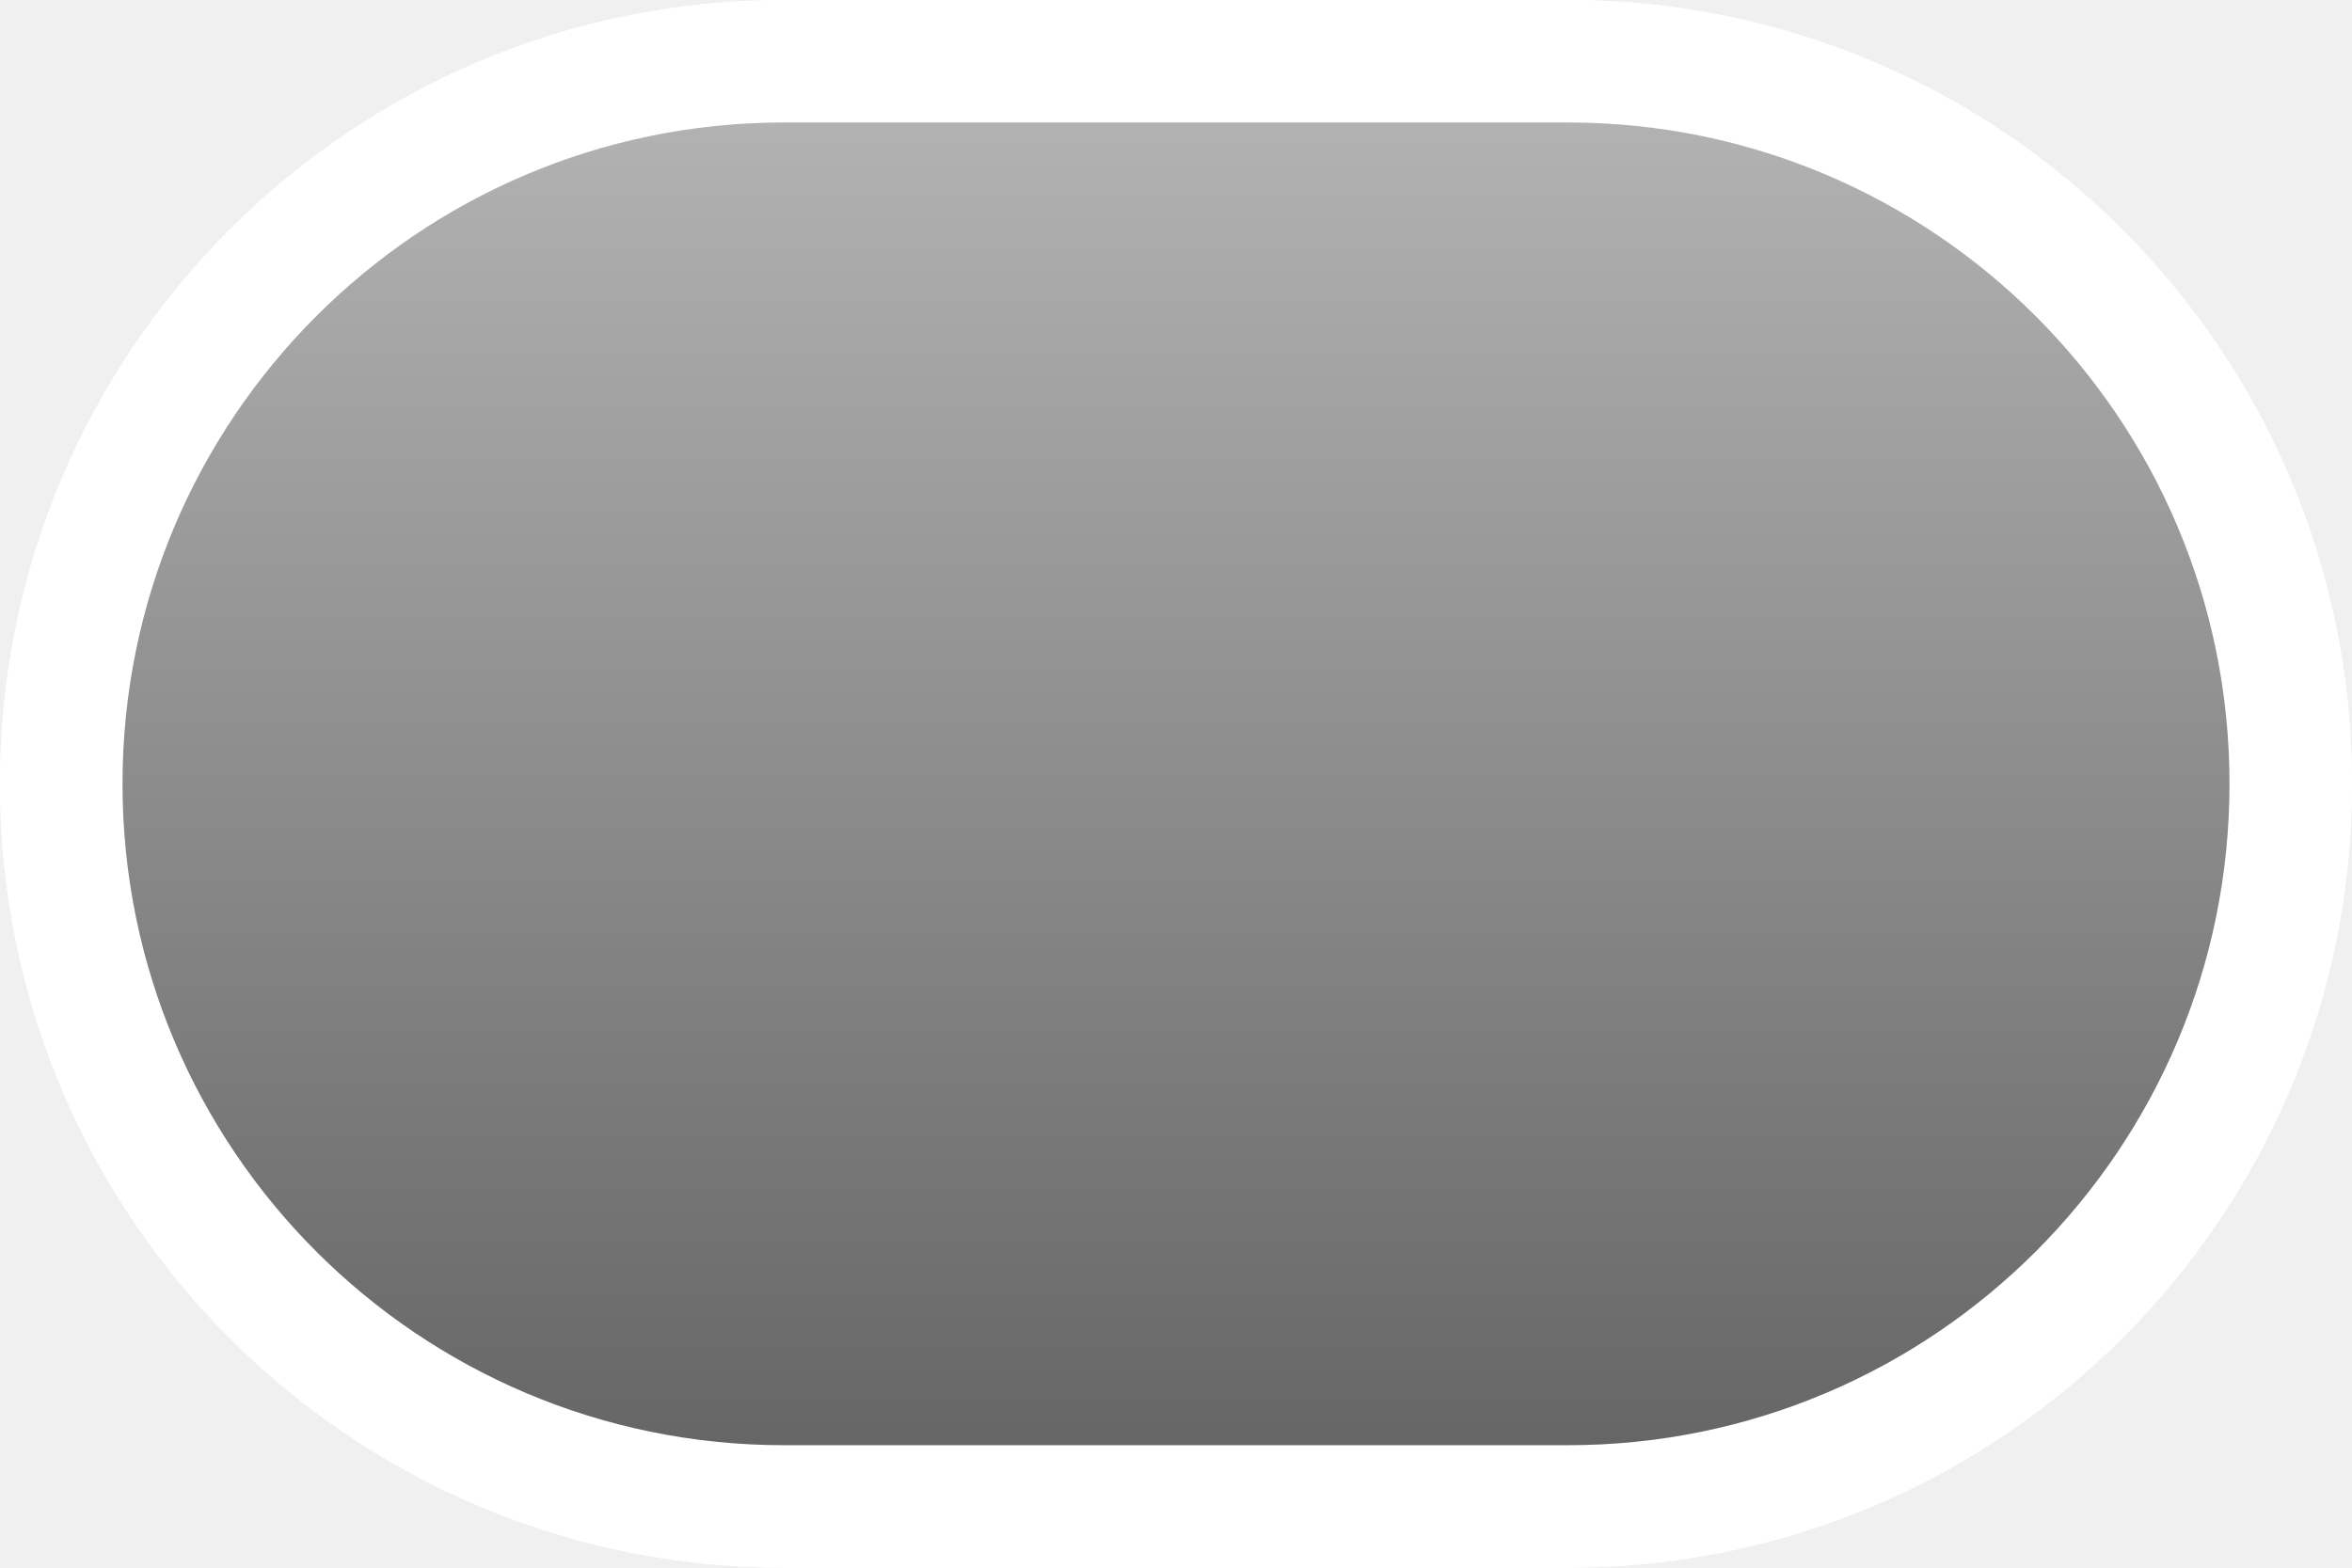
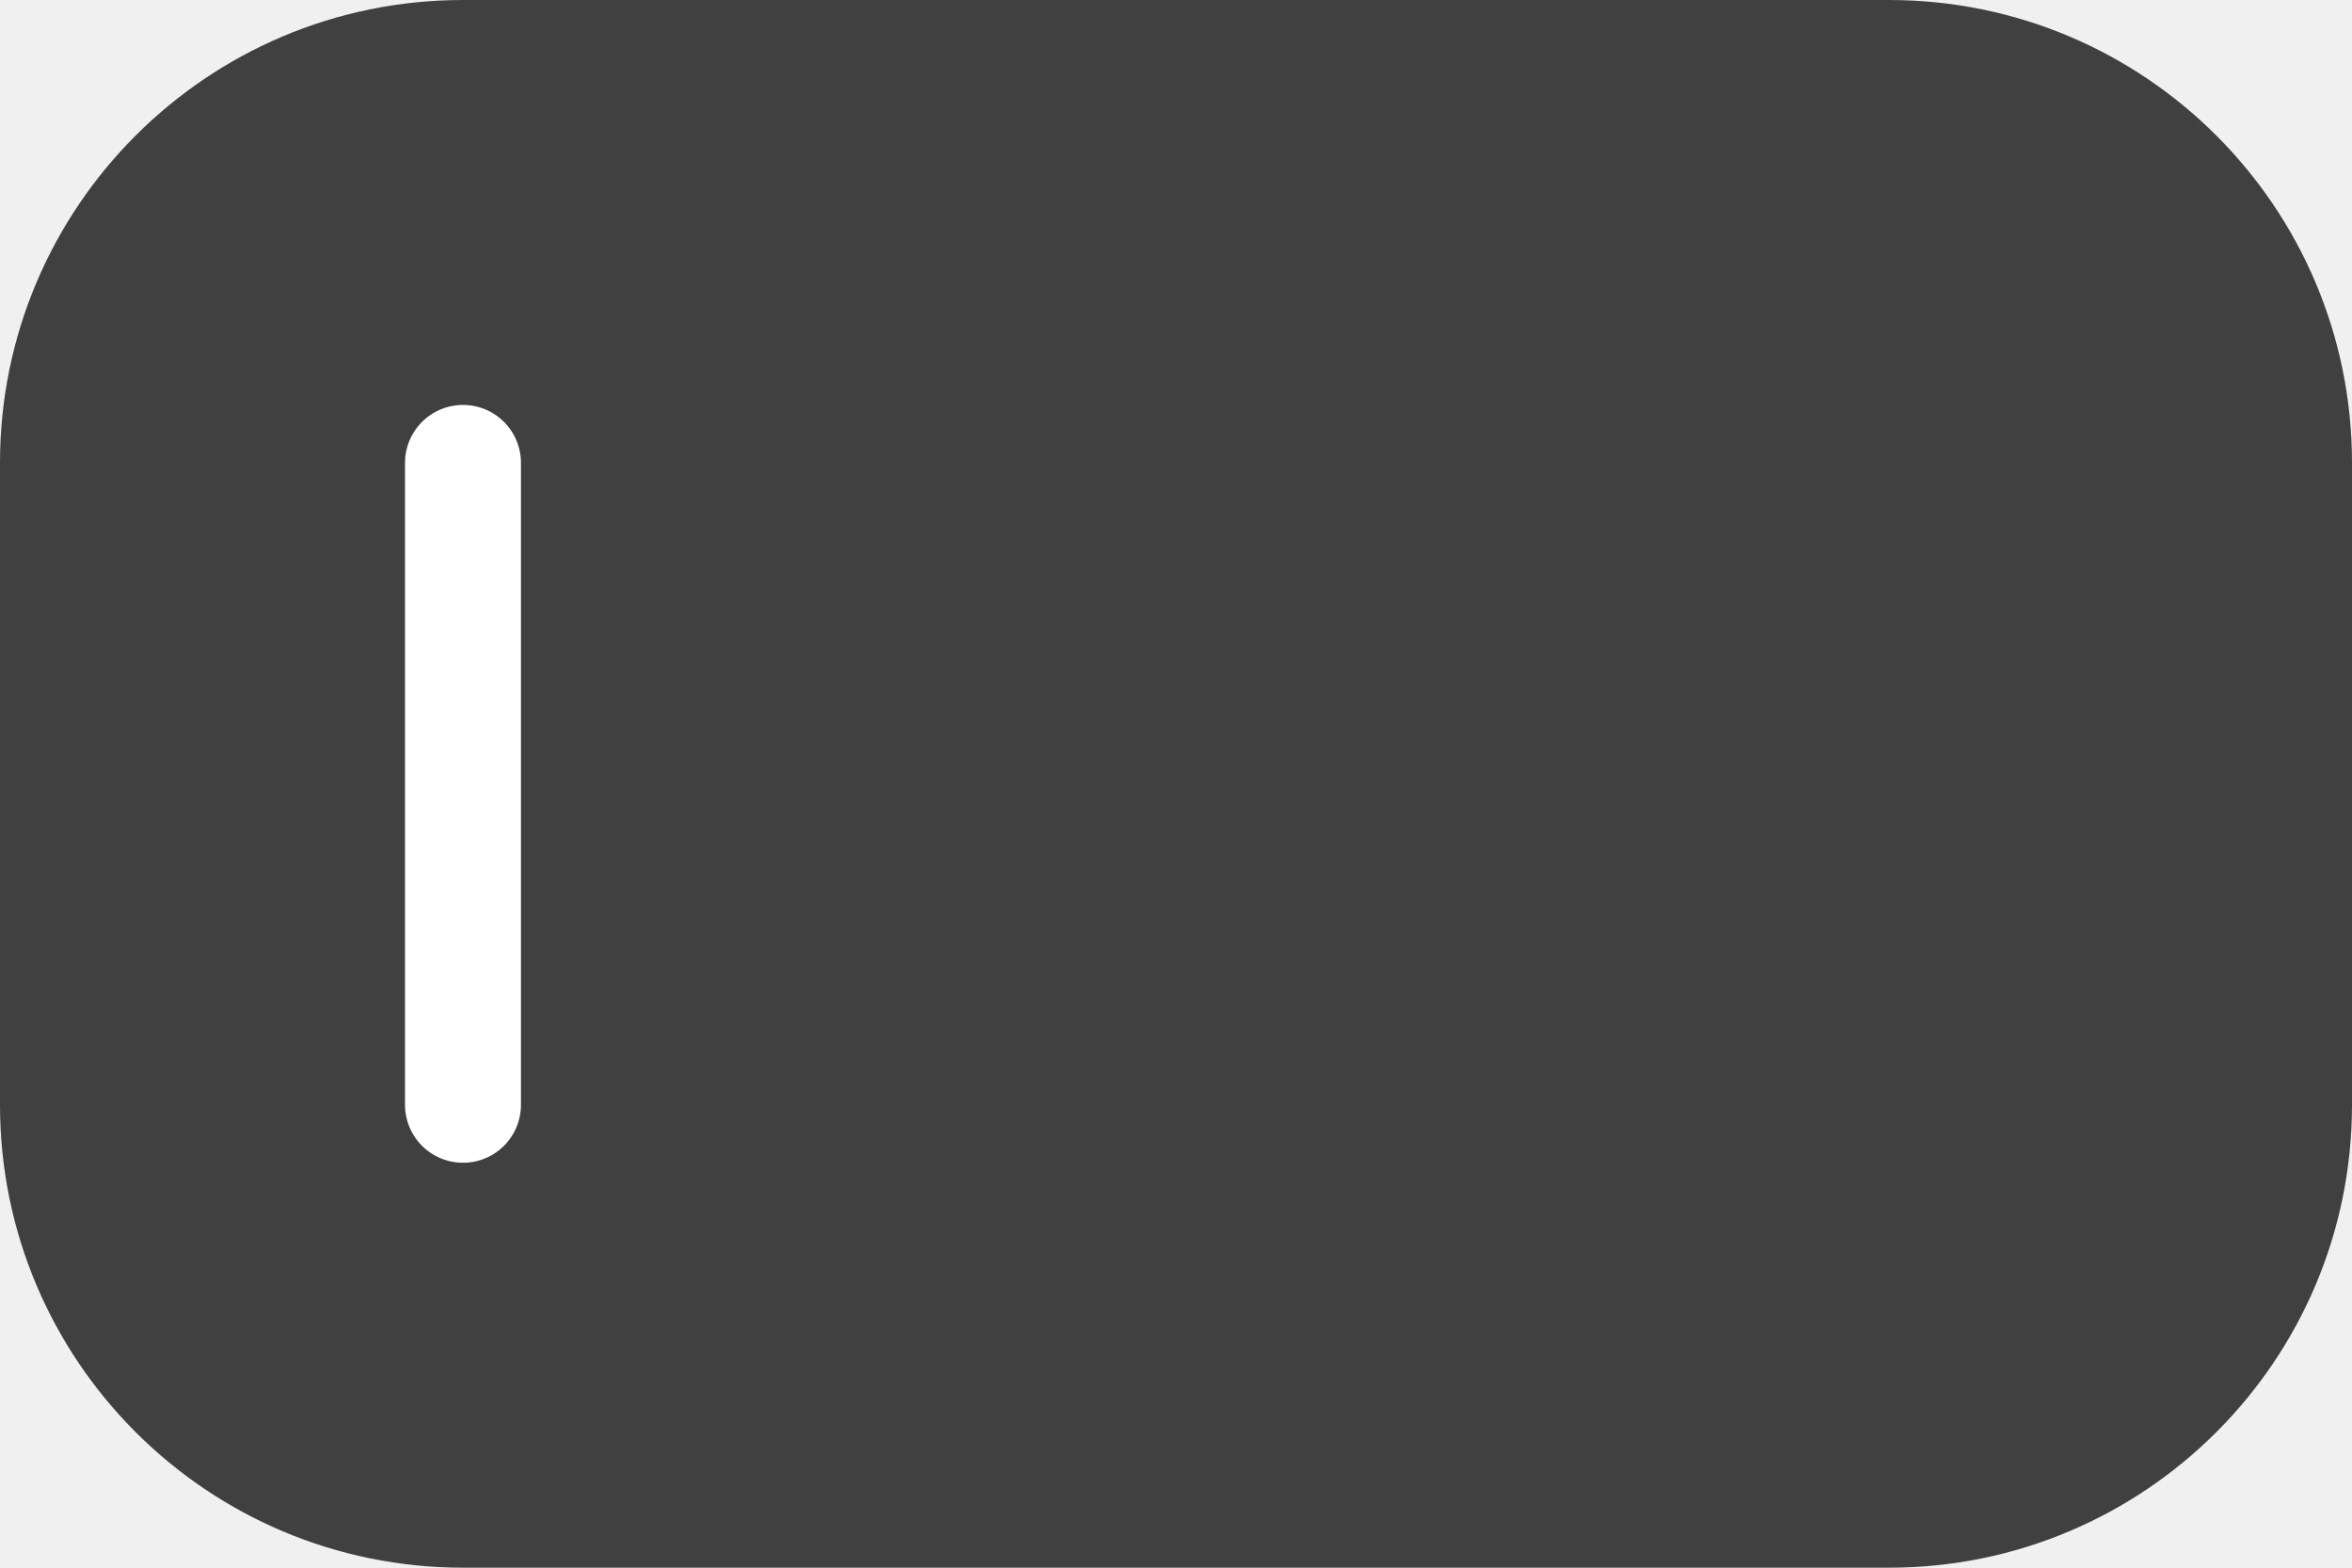
- <svg xmlns="http://www.w3.org/2000/svg" xmlns:xlink="http://www.w3.org/1999/xlink" width="192" height="128" viewBox="0 0 192 128" version="1.1" id="svg8">
-   <defs id="defs2">
-     <linearGradient id="linearGradient1739">
-       <stop style="stop-color:#666666;stop-opacity:1" offset="0" id="stop1735" />
-       <stop style="stop-color:#b2b2b2;stop-opacity:1" offset="1" id="stop1737" />
-     </linearGradient>
-     <linearGradient xlink:href="#linearGradient1739" id="linearGradient1741" x1="64" y1="118" x2="64" y2="10" gradientUnits="userSpaceOnUse" />
-   </defs>
+ <svg xmlns="http://www.w3.org/2000/svg" width="192" height="128" viewBox="0 0 192 128" version="1.1" id="svg8">
+   <defs id="defs2" />
  <g id="layer1">
-     <rect style="fill:#ffffff;fill-opacity:1;stroke:none;stroke-width:5;stroke-miterlimit:4;stroke-dasharray:none" id="rect1631" width="192" height="128" x="0" y="0" ry="64" />
-     <rect style="fill:#ffffff;fill-opacity:1;stroke:none;stroke-width:5;stroke-miterlimit:4;stroke-dasharray:none" id="rect1641" width="192" height="128" x="0" y="0" ry="64" />
+     <rect style="fill:#404040;fill-opacity:1;fill-rule:evenodd" id="rect316" width="192" height="128" x="0" y="0" rx="37.795" />
  </g>
-   <g id="layer6">
-     <path id="path1710" style="fill:url(#linearGradient1741);fill-opacity:1;stroke:none;stroke-width:5;stroke-miterlimit:4;stroke-dasharray:none" d="M 63.834,10 A 54,54 0 0 0 10,64 54,54 0 0 0 64,118 h 64 A 54,54 0 0 0 182,64 54,54 0 0 0 128,10 H 127.834 64 a 54,54 0 0 0 -0.166,0 z" />
+   <g id="layer2">
+     <path style="fill:#ffffff;stroke:#ffffff;stroke-width:9.465;stroke-linecap:round;stroke-linejoin:miter;stroke-miterlimit:4;stroke-dasharray:none;stroke-opacity:1" d="M 37.795,37.795 V 90.205" id="path2277" />
  </g>
  <g id="layer7" style="display:inline;opacity:0">
    <rect style="fill:#b2b2b2;fill-opacity:1;stroke:none;stroke-width:5;stroke-miterlimit:4;stroke-dasharray:none" id="rect1677" width="64" height="128" x="0" y="0" />
    <rect style="fill:#b2b2b2;fill-opacity:1;stroke:none;stroke-width:5;stroke-miterlimit:4;stroke-dasharray:none" id="rect1677-2" width="64" height="128" x="64" y="2.0807906e-06" />
    <rect style="fill:#b2b2b2;fill-opacity:1;stroke:none;stroke-width:5;stroke-miterlimit:4;stroke-dasharray:none" id="rect1677-9" width="64" height="128" x="128" y="0" />
  </g>
</svg>
